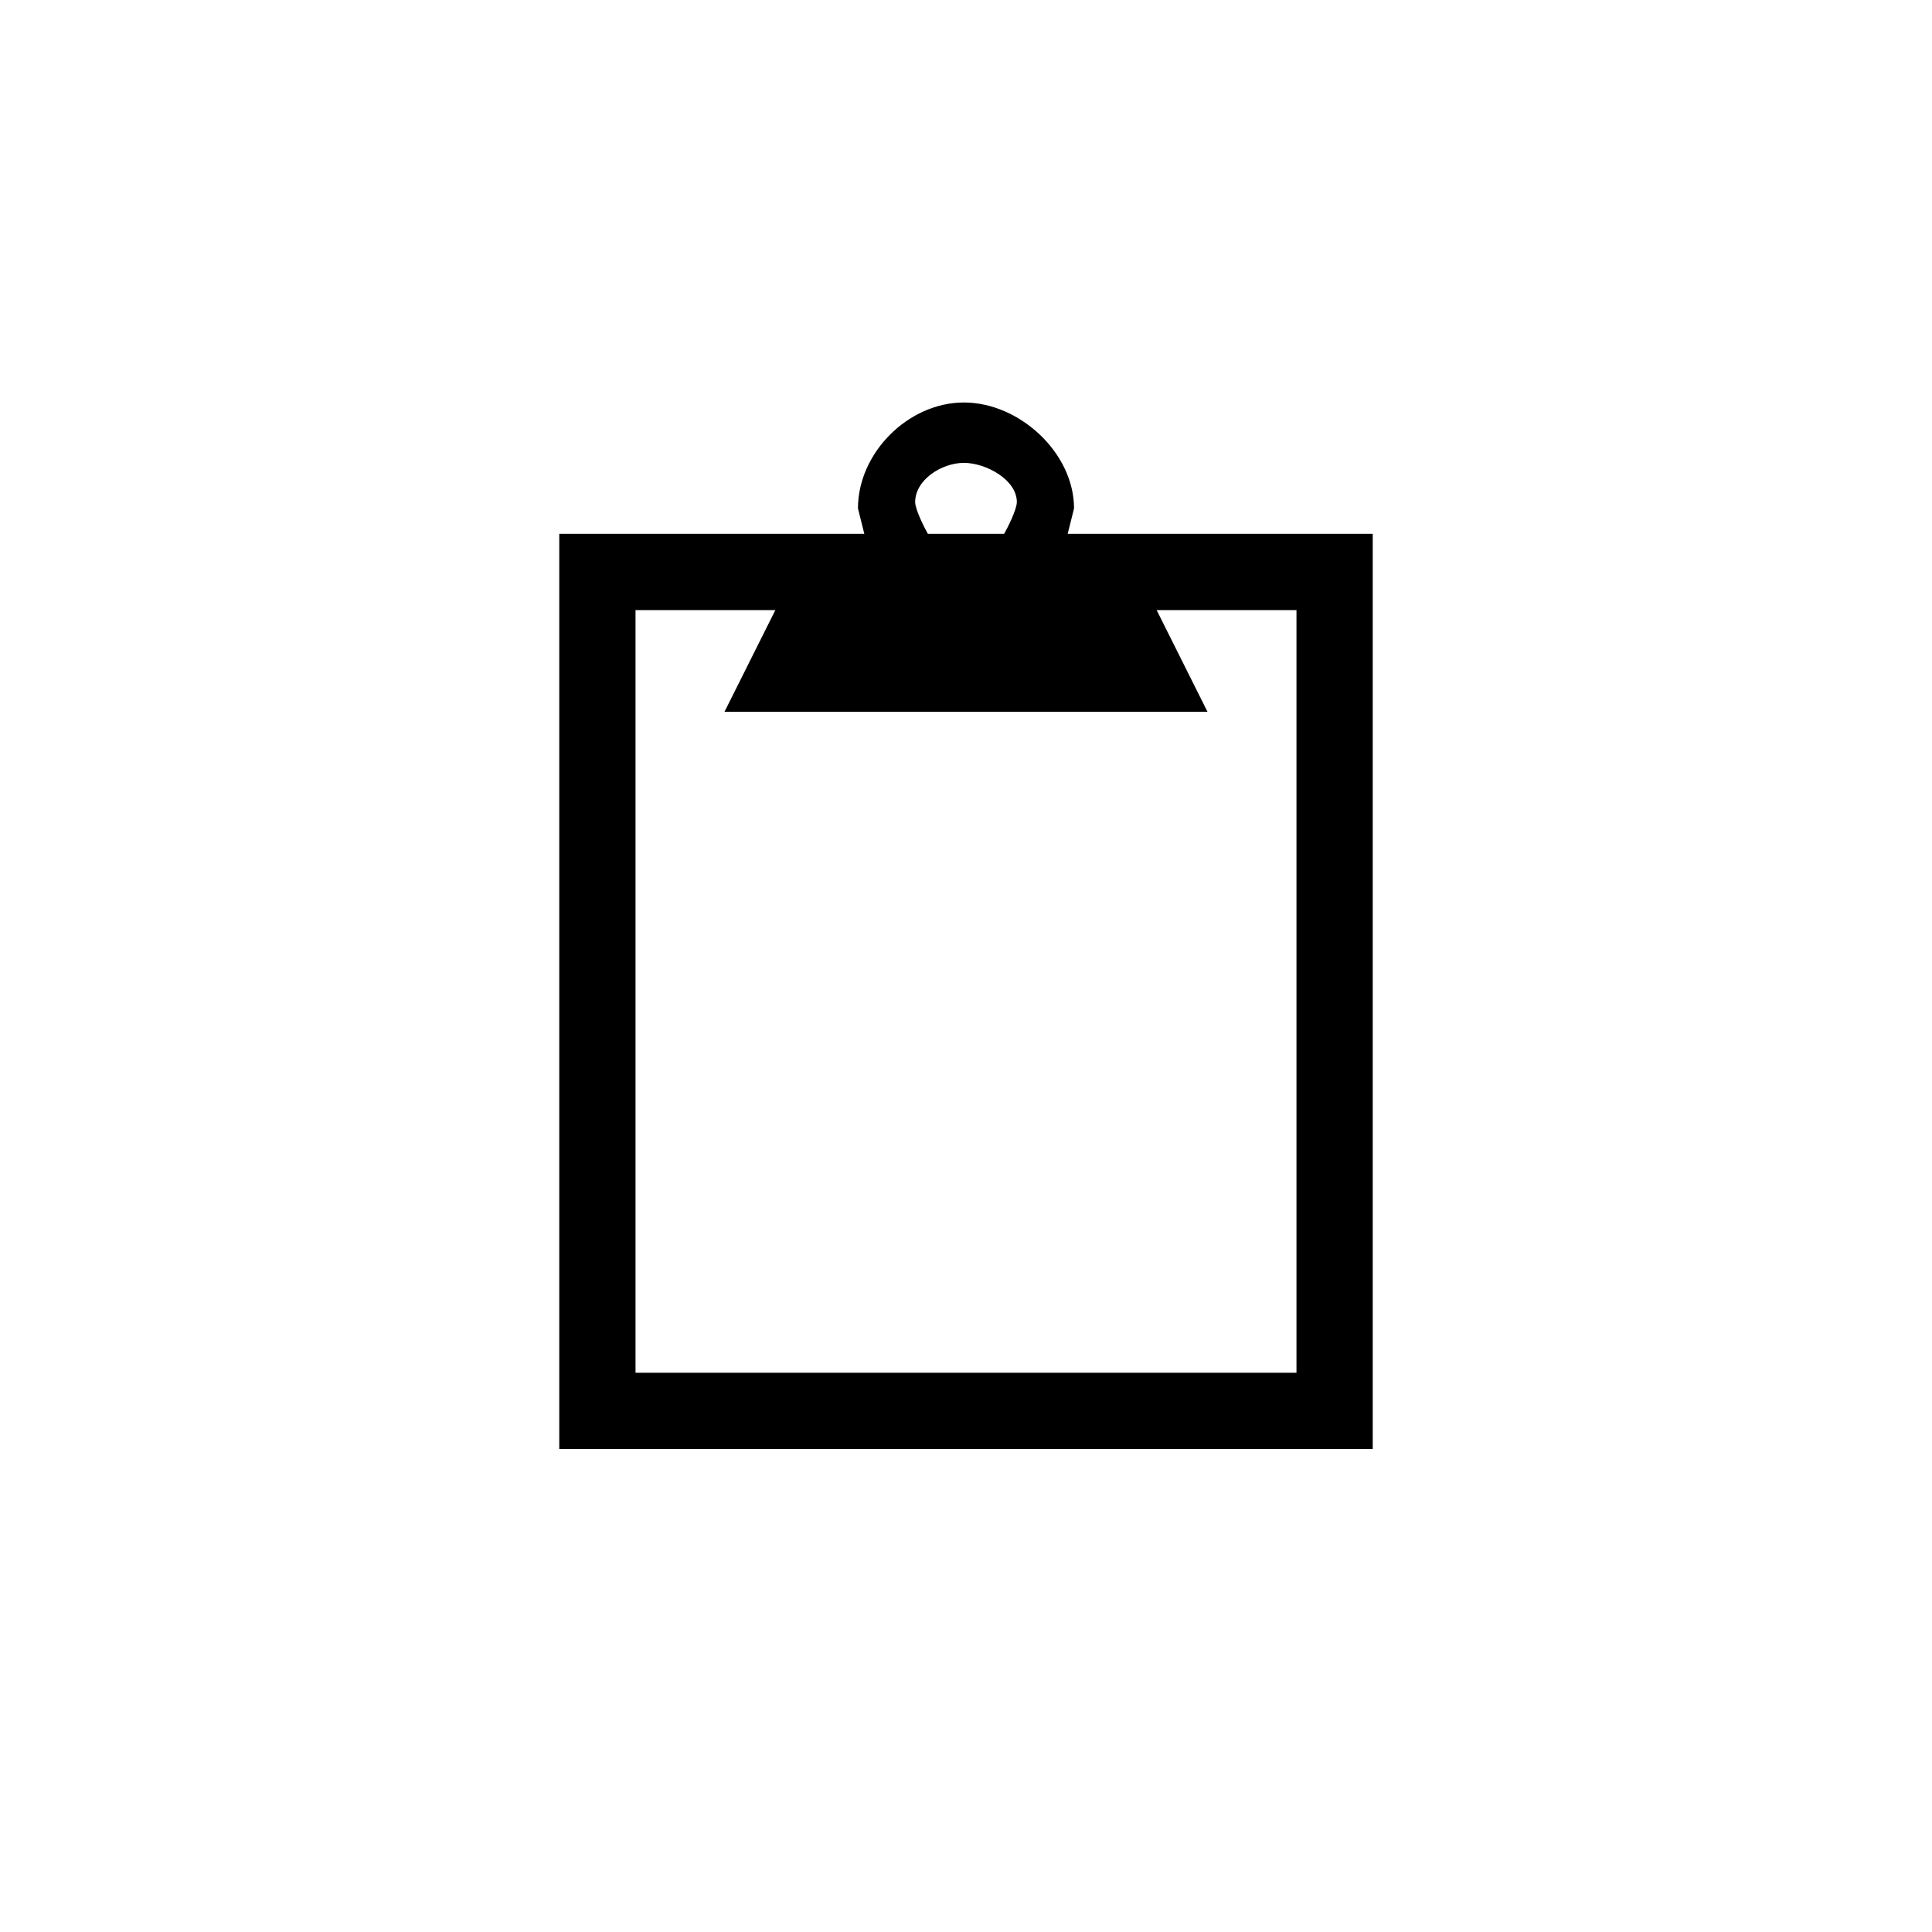
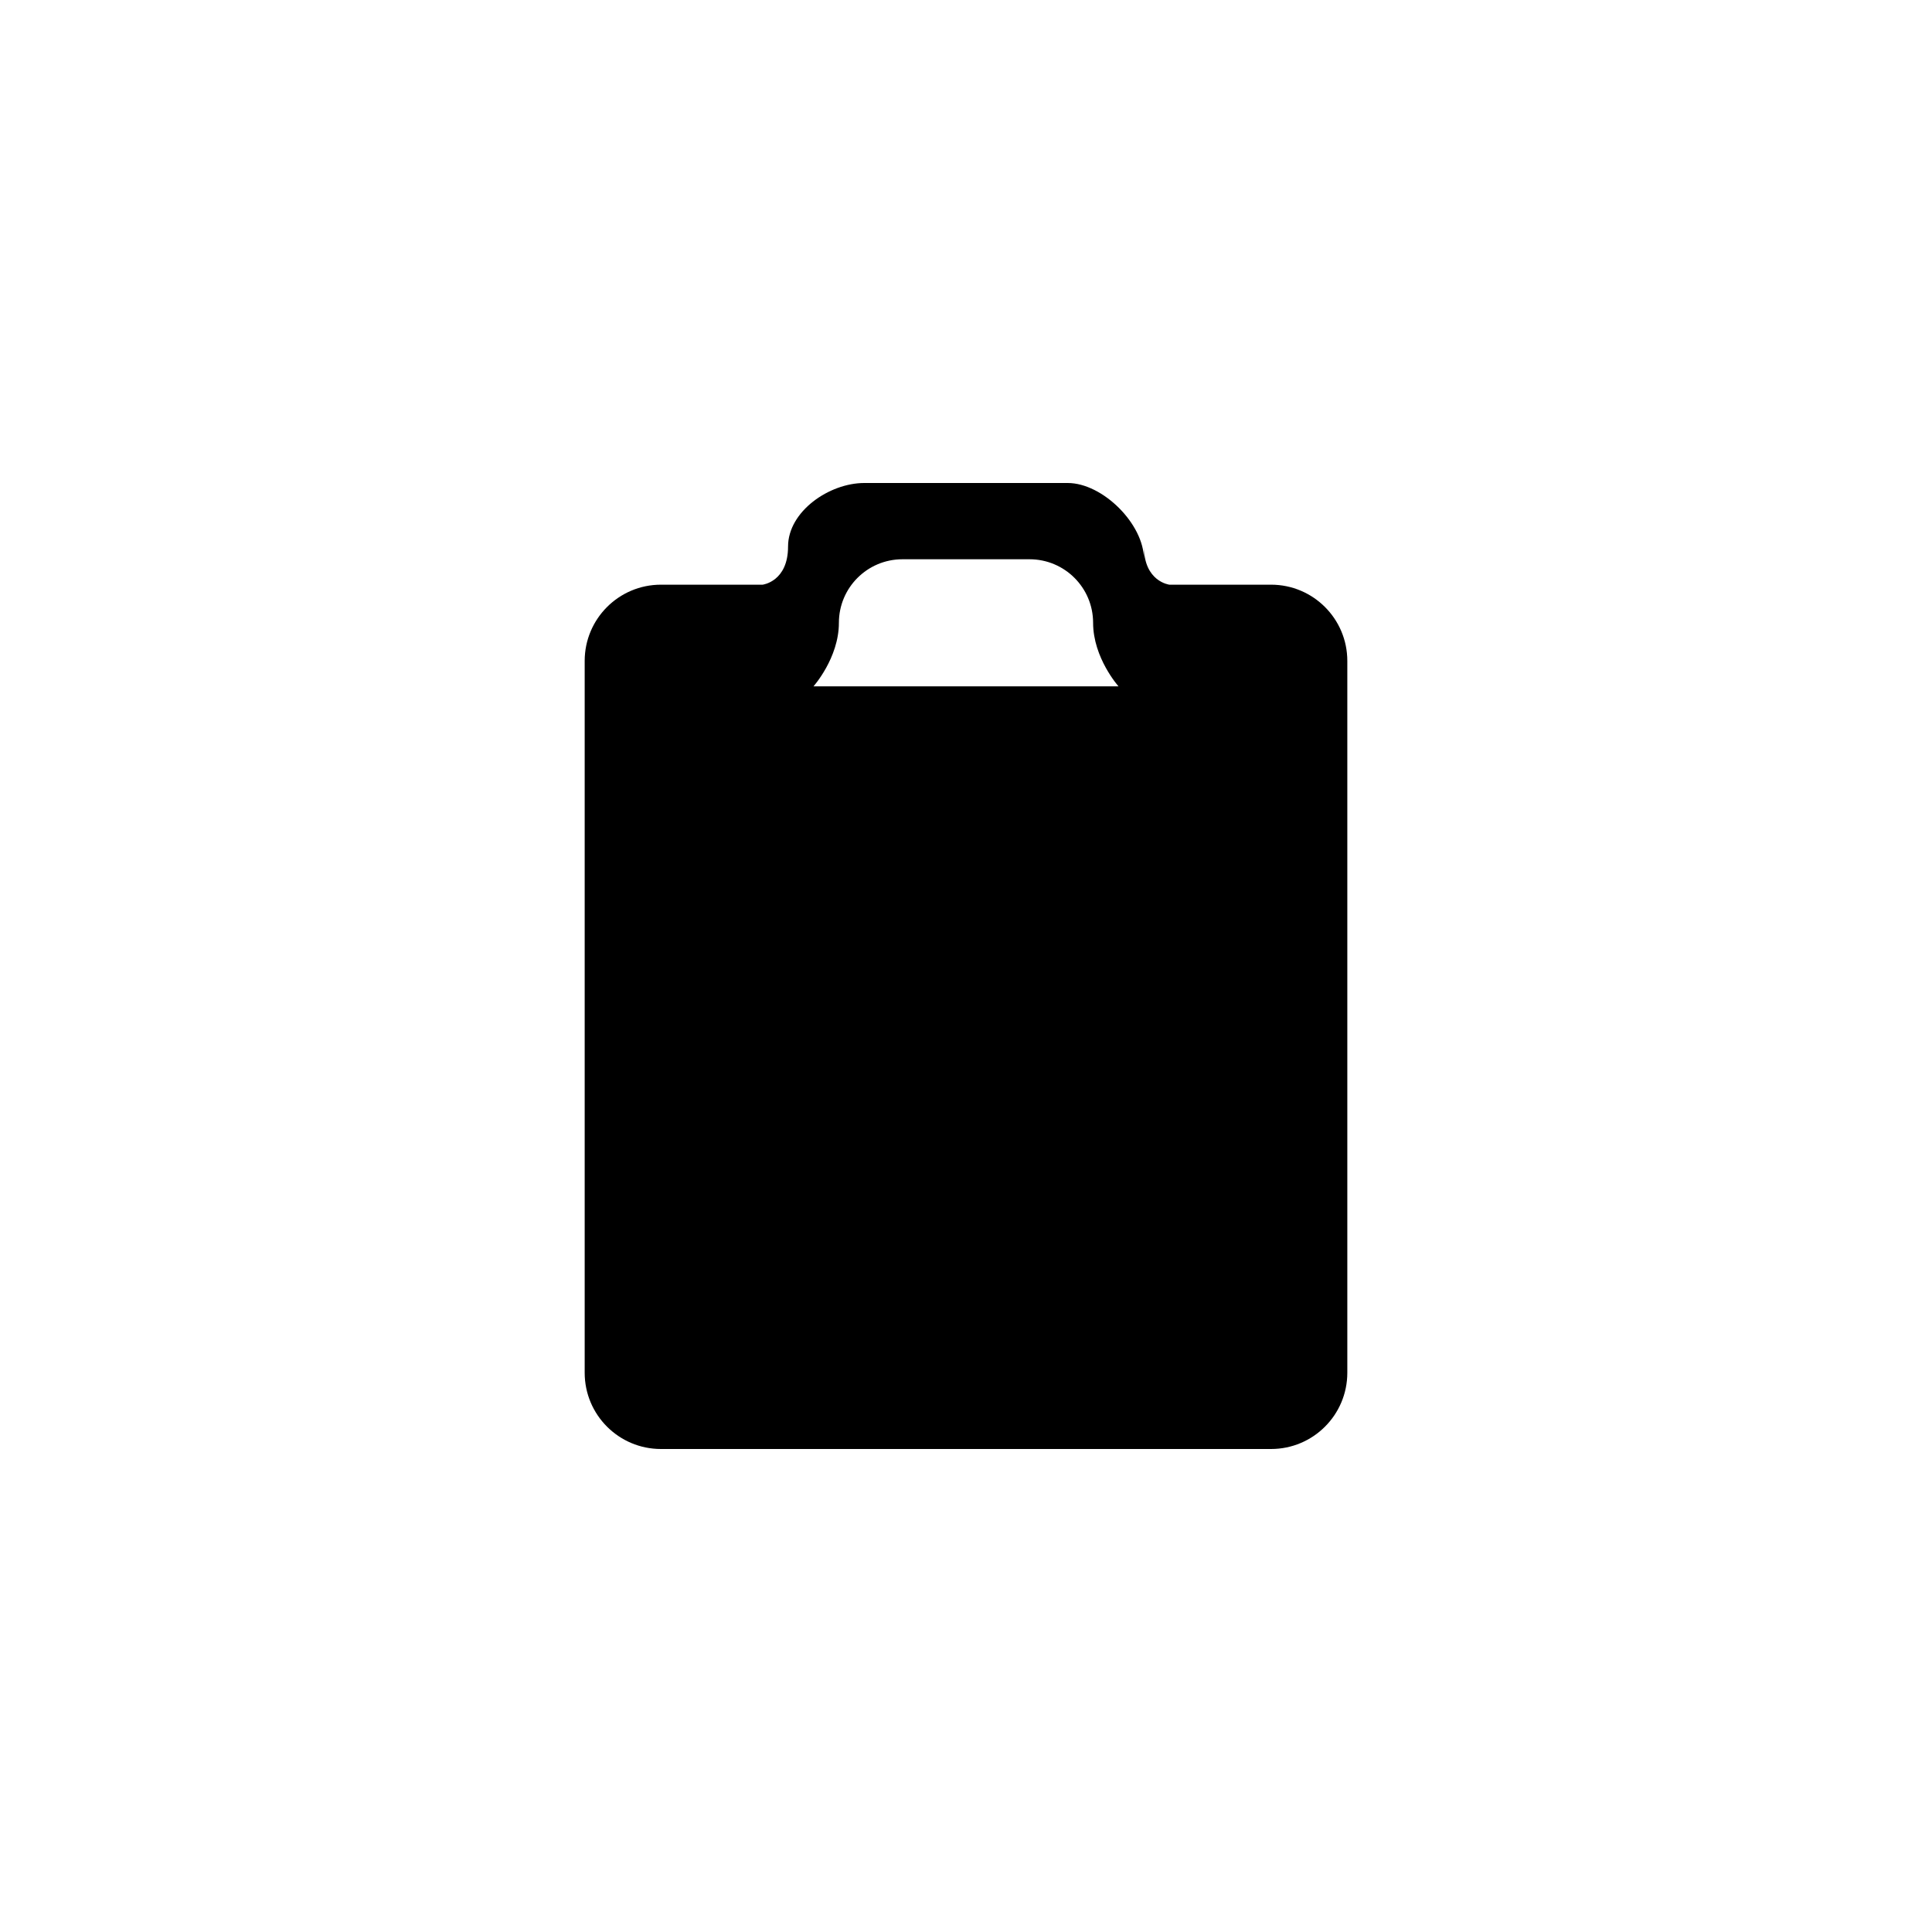
<svg xmlns="http://www.w3.org/2000/svg" version="1.1" baseProfile="full" width="76" height="76" viewBox="0 0 76.00 76.00" enable-background="new 0 0 76.00 76.00" xml:space="preserve">
-   <path fill="#000000" fill-opacity="1" stroke-width="0.2" stroke-linejoin="round" d="M 37.917,15.833C 40.103,15.833 42.25,17.814 42.25,20L 42,21L 54,21L 54,57L 22,57L 22,21L 34,21L 33.75,20C 33.75,17.814 35.73,15.833 37.917,15.833 Z M 51,24L 45.5,24L 47.5,28L 28.5,28L 30.5,24L 25,24L 25,54L 51,54L 51,24 Z M 37.917,18.208C 37.042,18.208 36,18.876 36,19.75C 36,20.038 36.365,20.767 36.5,21L 39.5,21C 39.635,20.767 40,20.038 40,19.75C 40,18.876 38.791,18.208 37.917,18.208 Z " />
+   <path fill="#000000" fill-opacity="1" stroke-width="0.2" stroke-linejoin="round" d="M 23,54L 23,26C 23,24.343 24.343,23 26,23L 30,23C 30,23 31,22.881 31,21.5C 31,20.119 32.619,19 34,19L 42,19C 43.38,19 44.999,20.618 45,21.998L 45,21.502C 45.001,22.881 46,23 46,23L 50,23C 51.657,23 53,24.343 53,26L 53,54C 53,55.657 51.657,57 50,57L 26,57C 24.343,57 23,55.657 23,54 Z M 32,27L 44,27C 44,27 43,25.881 43,24.5C 43,23.119 41.88,22 40.5,22L 35.5,22C 34.119,22 33,23.119 33,24.5C 33,25.881 32,27 32,27 Z " />
</svg>
